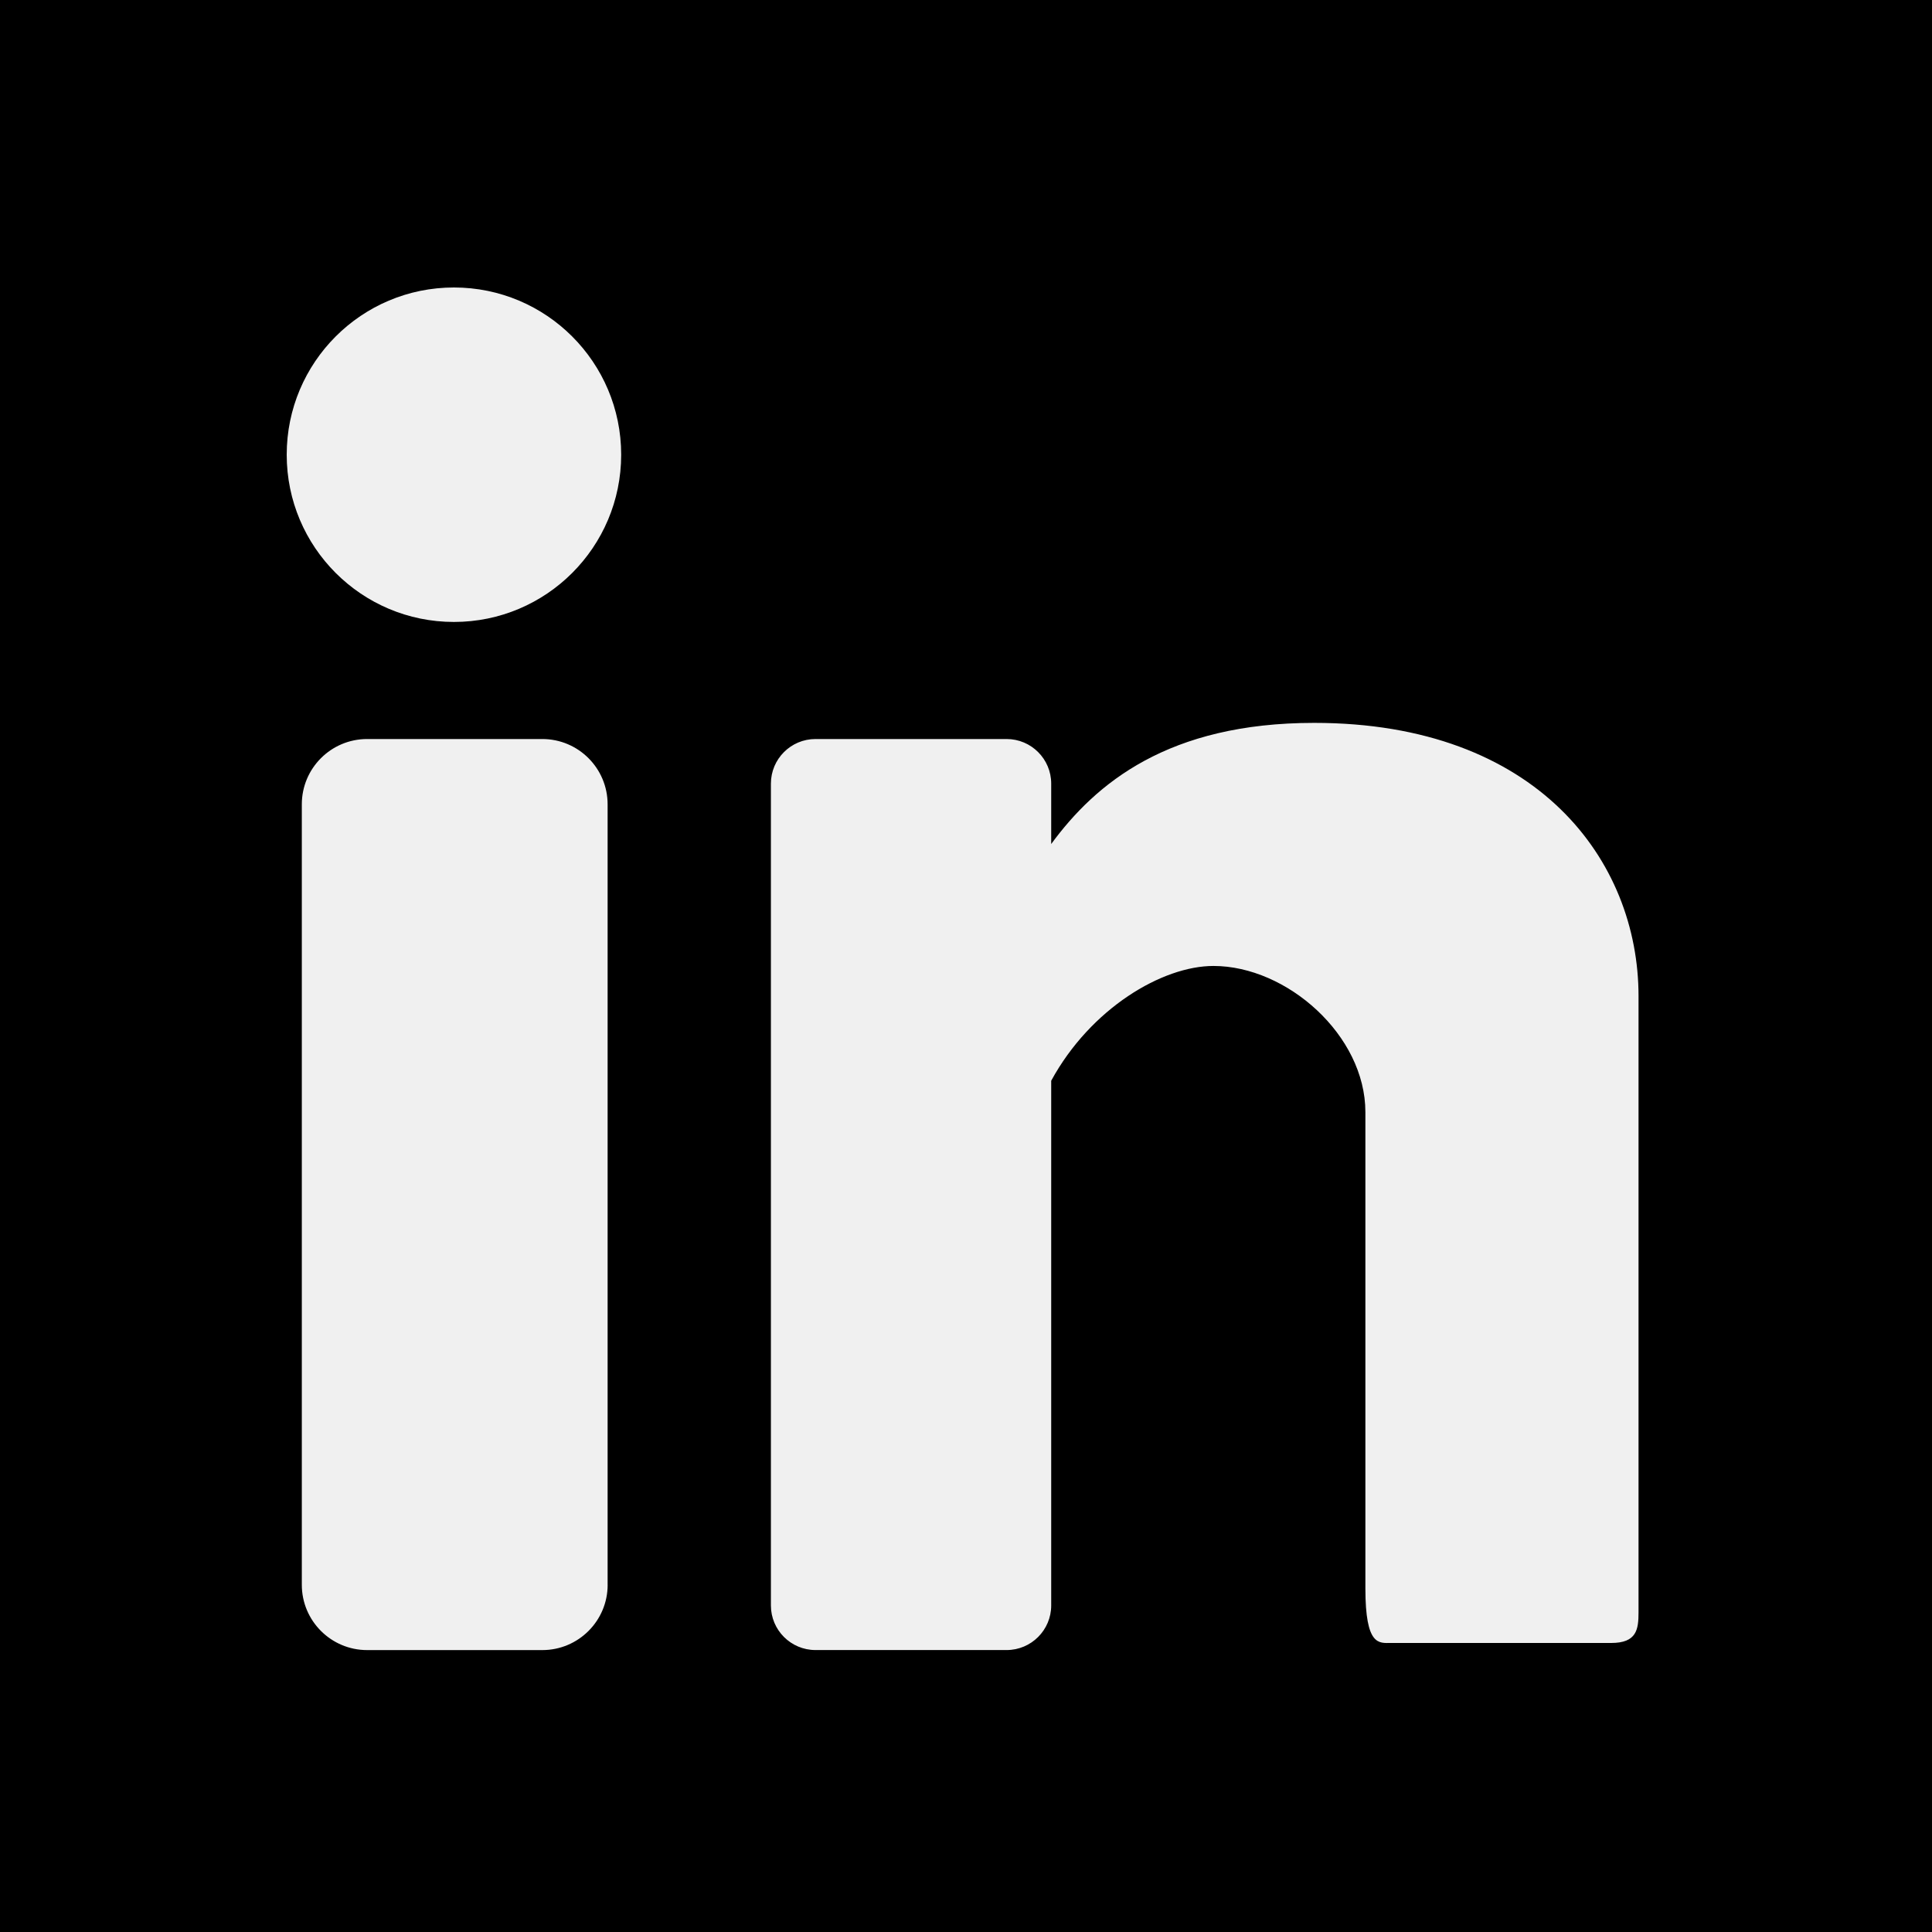
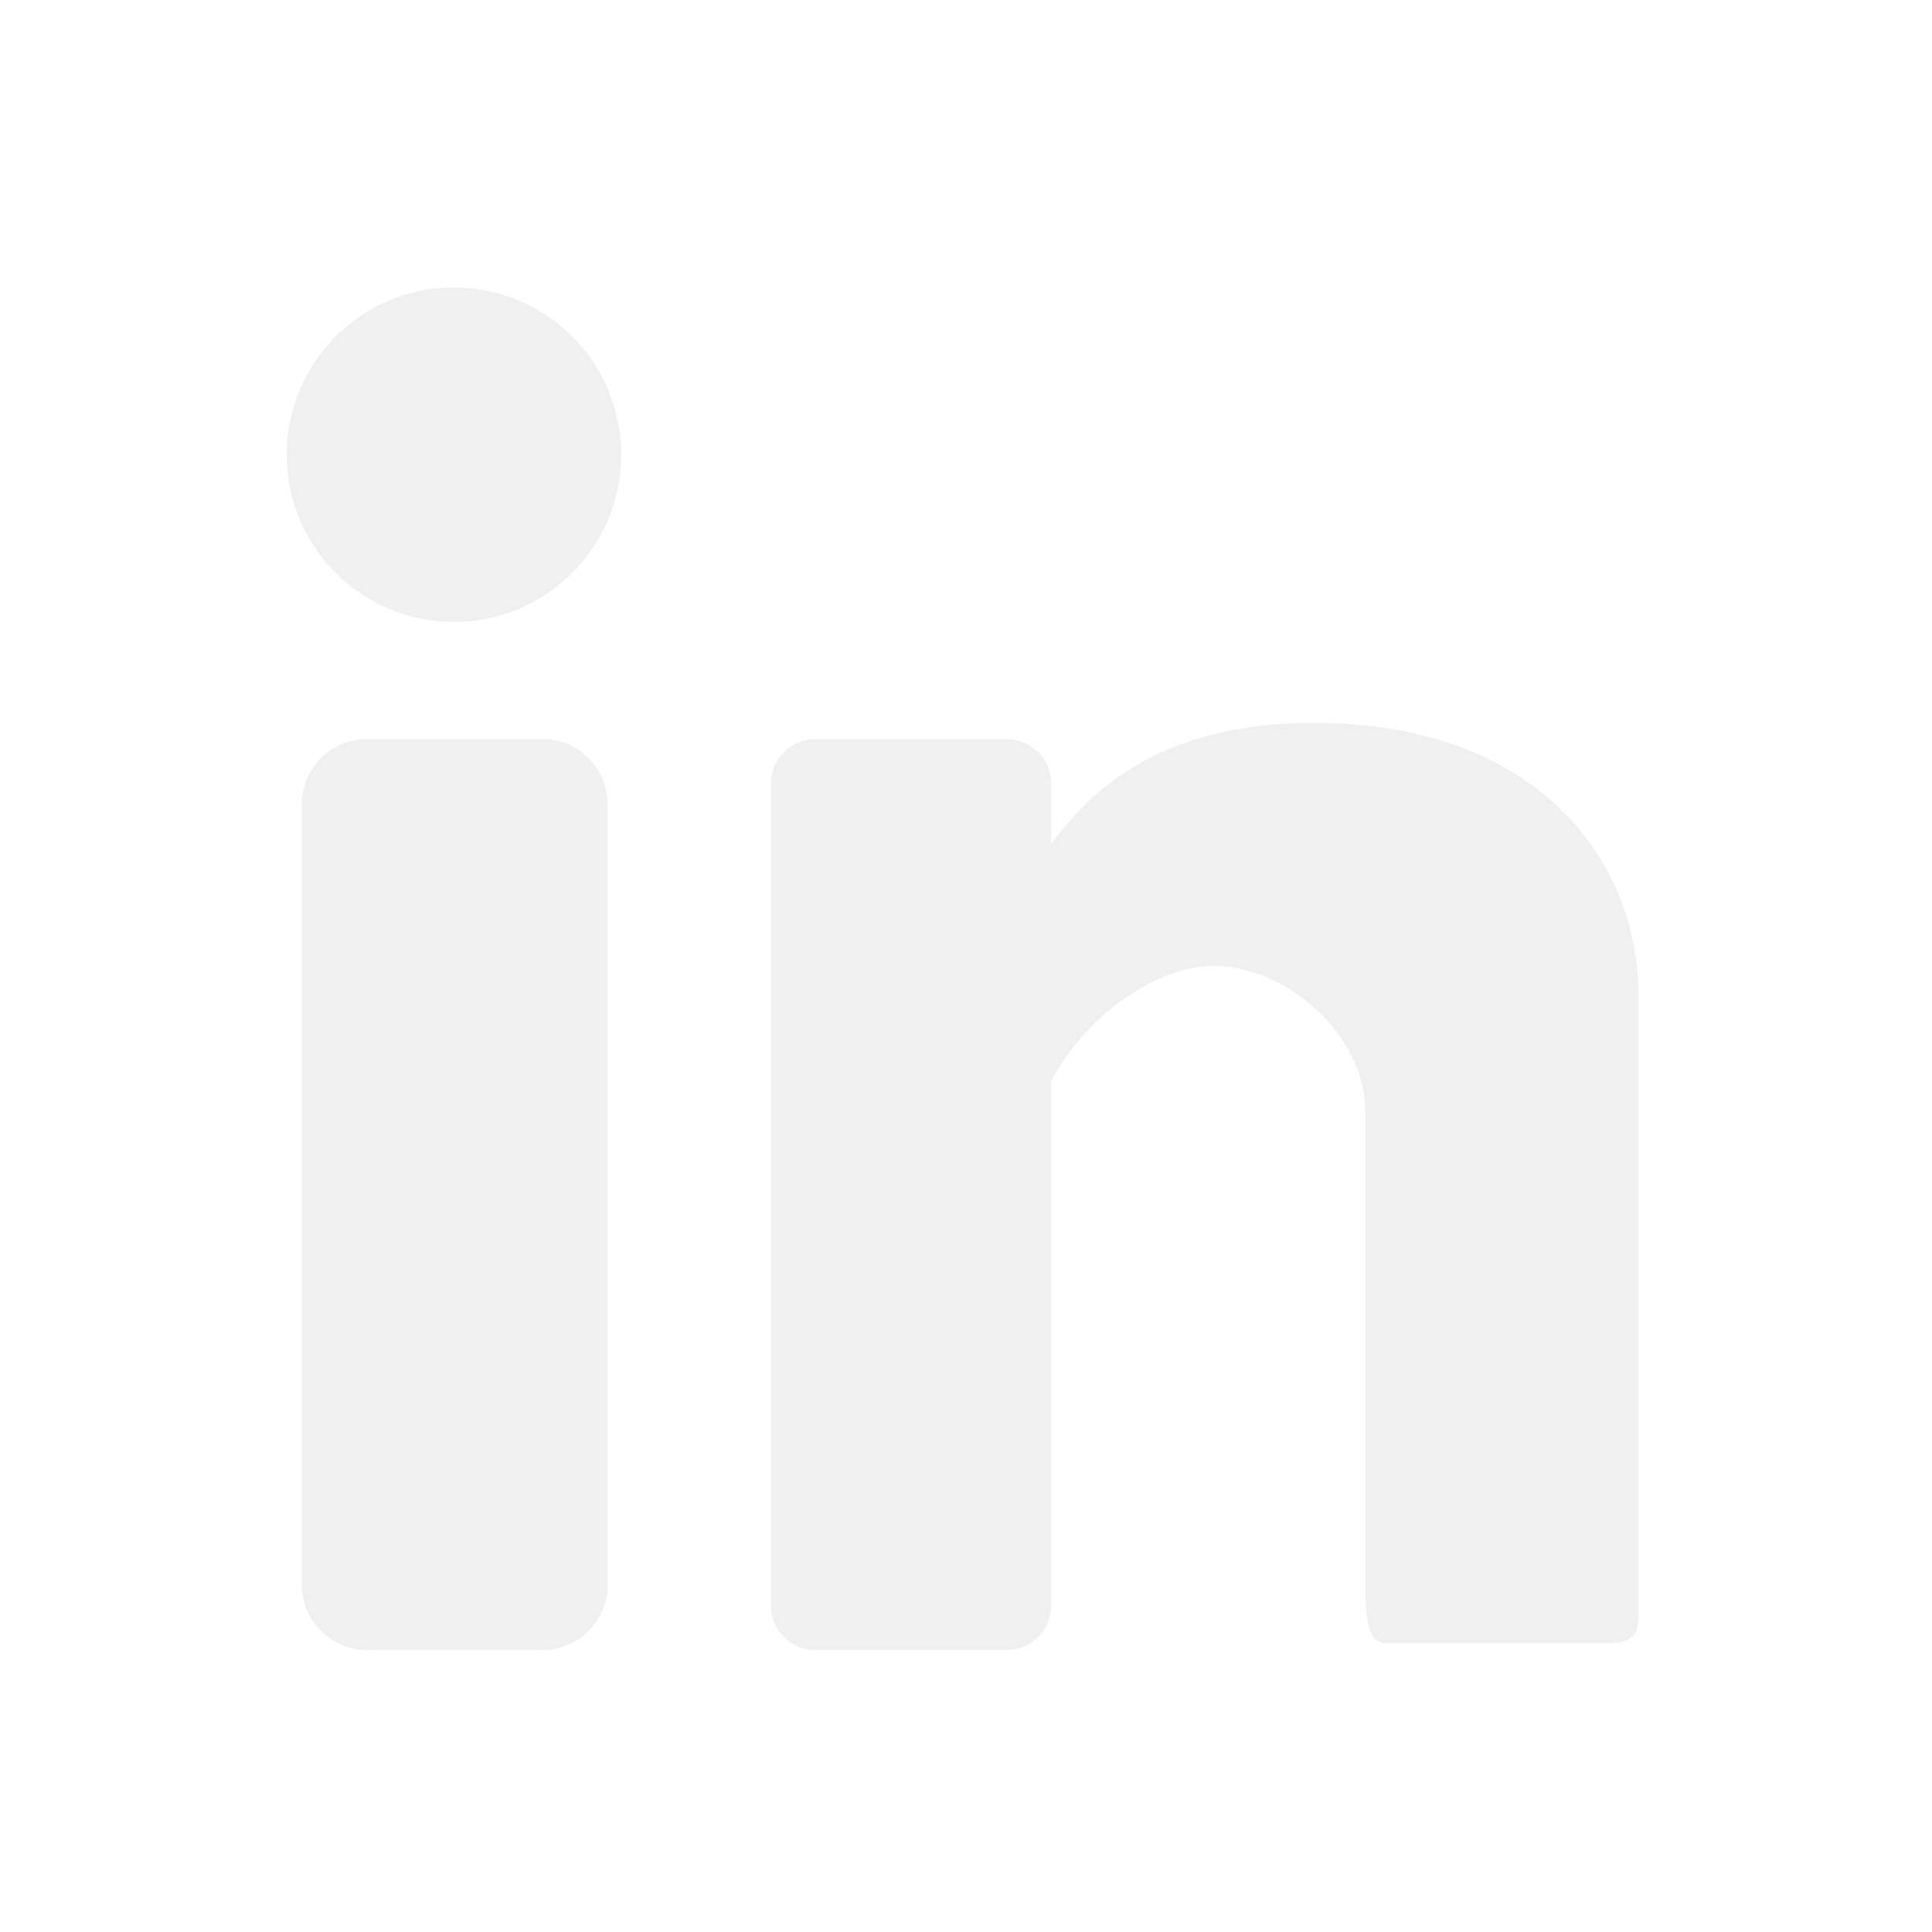
<svg xmlns="http://www.w3.org/2000/svg" version="1.1" id="Layer_1" x="0px" y="0px" viewBox="0 0 500 500" style="enable-background:new 0 0 500 500;" xml:space="preserve">
  <style type="text/css">
- 	.st0{display:none;fill:#000000;}
+ 	.st0{display:none;fill:#FFFFFF;}
	.st1{display:none;}
- 	.st2{display:inline;fill:#000000;}
- 	.st3{fill:#000000;}
- 	.st4{display:none;fill-rule:evenodd;clip-rule:evenodd;fill:#000000;}
+ 	.st2{display:inline;fill:#FFFFFF;}
+ 	.st3{fill:#FFFFFF;}
+ 	.st4{display:none;fill-rule:evenodd;clip-rule:evenodd;fill:#FFFFFF;}
</style>
  <path class="st0" d="M-498.99-109.78V18.44h68.28v-49h-16.42v-20.33h16.42c0,0,0-9.38,0-20.85s10.95-18.76,24.24-18.76  c13.29,0,15.64,0,15.64,0V-72c0,0-7.3,0-10.95,0c-3.65,0-8.34,1.82-8.34,6.52s-0.52,14.07-0.52,14.07l19.81,0.26l-2.61,20.33  l-16.68-0.26l0.76,49.52h38.6v-128.22H-498.99z" />
  <g class="st1">
    <path class="st2" d="M598.36-30.56c0,4.17,0,8.6,0,11.73c0,3.13,4.5,2.87,4.5,0c0,0,0-7.82,0-11.73S598.36-34.73,598.36-30.56z" />
    <path class="st2" d="M600.45,37.36V12.08h-4.43c0,0,0,16.94,0,18.5s-4.43,4.95-4.43-0.52s0-17.98,0-17.98h-4.17c0,0,0,18.5,0,21.63   c0,3.13,2.87,5.99,8.6,0.78c0,2.23,0.06,2.87,0.06,2.87H600.45z" />
    <polygon class="st2" points="581.72,37.37 581.72,8.41 587.11,8.41 587.11,3.46 570.86,3.46 570.86,8.33 576.11,8.41 576.18,37.37     " />
    <path class="st2" d="M613.93,12.08c-2.14,0-4.51,1.2-4.51,2.16c0-2.81,0-10.79,0-10.79h-4.65v33.91h4.65v-1.93   c0.89,1.18,2.22,1.93,3.84,1.93c1.63-0.01,4.51-0.97,4.51-4.44s0-11.97,0-15.07S616.07,12.08,613.93,12.08z M613.27,32.05   c0,2.51-3.99,2.51-3.99,0s0-12.34,0-14.33c0-1.99,3.99-2.96,3.99,0C613.27,19.49,613.27,29.53,613.27,32.05z" />
    <path class="st2" d="M538.94-63.92V63.92h127.83V-63.92H538.94z M611.66-36.81h4.17c0,0,0,12.51,0,17.98   c0,5.47,4.43,2.08,4.43,0.52c0-1.56,0-18.5,0-18.5h4.43v25.28h-4.37c0,0-0.06-0.63-0.06-2.87c-5.73,5.21-8.6,2.35-8.6-0.78   C611.66-18.31,611.66-36.81,611.66-36.81z M607.23-32.12c0,0,0,4.69,0,14.59s-13.29,7.3-13.29,0s0-7.04,0-14.59   C593.93-39.68,607.23-39.94,607.23-32.12z M582.21-45.67l3.26,13.03l3.52-13.03h4.95L588.2-28.6v17.07h-5.21v-16.42l-5.99-17.72   H582.21z M641.71,34.63c0,6.53-5.29,11.82-11.82,11.82H576.4c-6.53,0-11.82-5.29-11.82-11.82V7.37c0-6.53,5.29-11.82,11.82-11.82   h53.49c6.53,0,11.82,5.29,11.82,11.82V34.63z" />
    <path class="st2" d="M634.84,18.08c0-1.55-0.07-6.57-5.91-6.57s-7.17,4.06-7.17,6.57s0,12.41,0,14.92s2.96,5.17,6.87,5.17   c3.92,0,6.21-2.36,6.21-5.02s0-4.65,0-4.65h-4.58v2.81c0,2.22-3.99,2.81-3.99,0.07c0-2.73-0.15-6.13-0.15-6.13h8.72   C634.84,25.25,634.84,19.63,634.84,18.08z M626.27,21.33c0-2.33,0-5.49,2.03-5.49c2.03,0,2.03,3.13,2.03,5.49H626.27z" />
  </g>
  <path class="st3" d="M0,0v500h500V0H0z M157.26,410.14c0,9.33-7.57,16.9-16.9,16.9H95.01c-9.33,0-16.9-7.57-16.9-16.9V208.16  c0-9.33,7.57-16.9,16.9-16.9h45.34c9.33,0,16.9,7.57,16.9,16.9V410.14z M117.48,160.96c-23.9,0-43.28-19.38-43.28-43.28  S93.57,74.4,117.48,74.4c23.9,0,43.28,19.38,43.28,43.28S141.38,160.96,117.48,160.96z M424.05,417.25c0,4.42-0.44,7.95-7.07,7.95  c-6.63,0-53.9,0-56.99,0c-3.09,0-6.63,0.88-6.63-14.14c0-15.02,0-84.82,0-123.26c0-19.88-20.32-37.81-39.32-37.81  c-13.21,0-31.74,10.92-41.99,29.7v135.8c0,6.37-5.17,11.54-11.54,11.54h-49.46c-6.37,0-11.54-5.17-11.54-11.54V202.8  c0-6.37,5.17-11.54,11.54-11.54h49.46c6.37,0,11.54,5.17,11.54,11.54v15.63c11.55-15.75,30.31-31.35,68.06-31.35  c57.87,0,83.94,35.78,83.94,70.69C424.05,292.67,424.05,412.83,424.05,417.25z" />
  <path class="st4" d="M-0.26,0v500.26h188.58c0,0-0.35-18.13-0.35-24.7c0-5.94-0.31-25.64-0.31-46.59  c-62.85,11.57-79.1-15.32-84.11-29.39c-2.81-7.19-15.01-29.39-25.64-35.33c-8.75-4.69-21.26-16.26-0.31-16.57  c19.7-0.31,33.77,18.13,38.46,25.64c22.51,37.83,58.47,27.2,72.85,20.64c2.19-16.26,8.75-27.2,15.95-33.46  C149.19,354.25,91.04,332.67,91.04,237c0-27.2,9.69-49.71,25.64-67.22c-2.5-6.25-11.26-31.89,2.5-66.28c0,0,20.95-6.57,68.79,25.64  c20.01-5.63,41.27-8.44,62.53-8.44c21.26,0,42.52,2.81,62.53,8.44c47.84-32.52,68.79-25.64,68.79-25.64  c13.76,34.39,5,60.03,2.5,66.28c15.95,17.51,25.64,39.71,25.64,67.22c0,95.99-58.47,117.25-114.12,123.5  c9.07,7.82,16.88,22.82,16.88,46.27c0,33.46-0.31,60.34-0.31,68.79c0,6.57,0.49,24.7,0.49,24.7H500V0H-0.26z" />
</svg>
